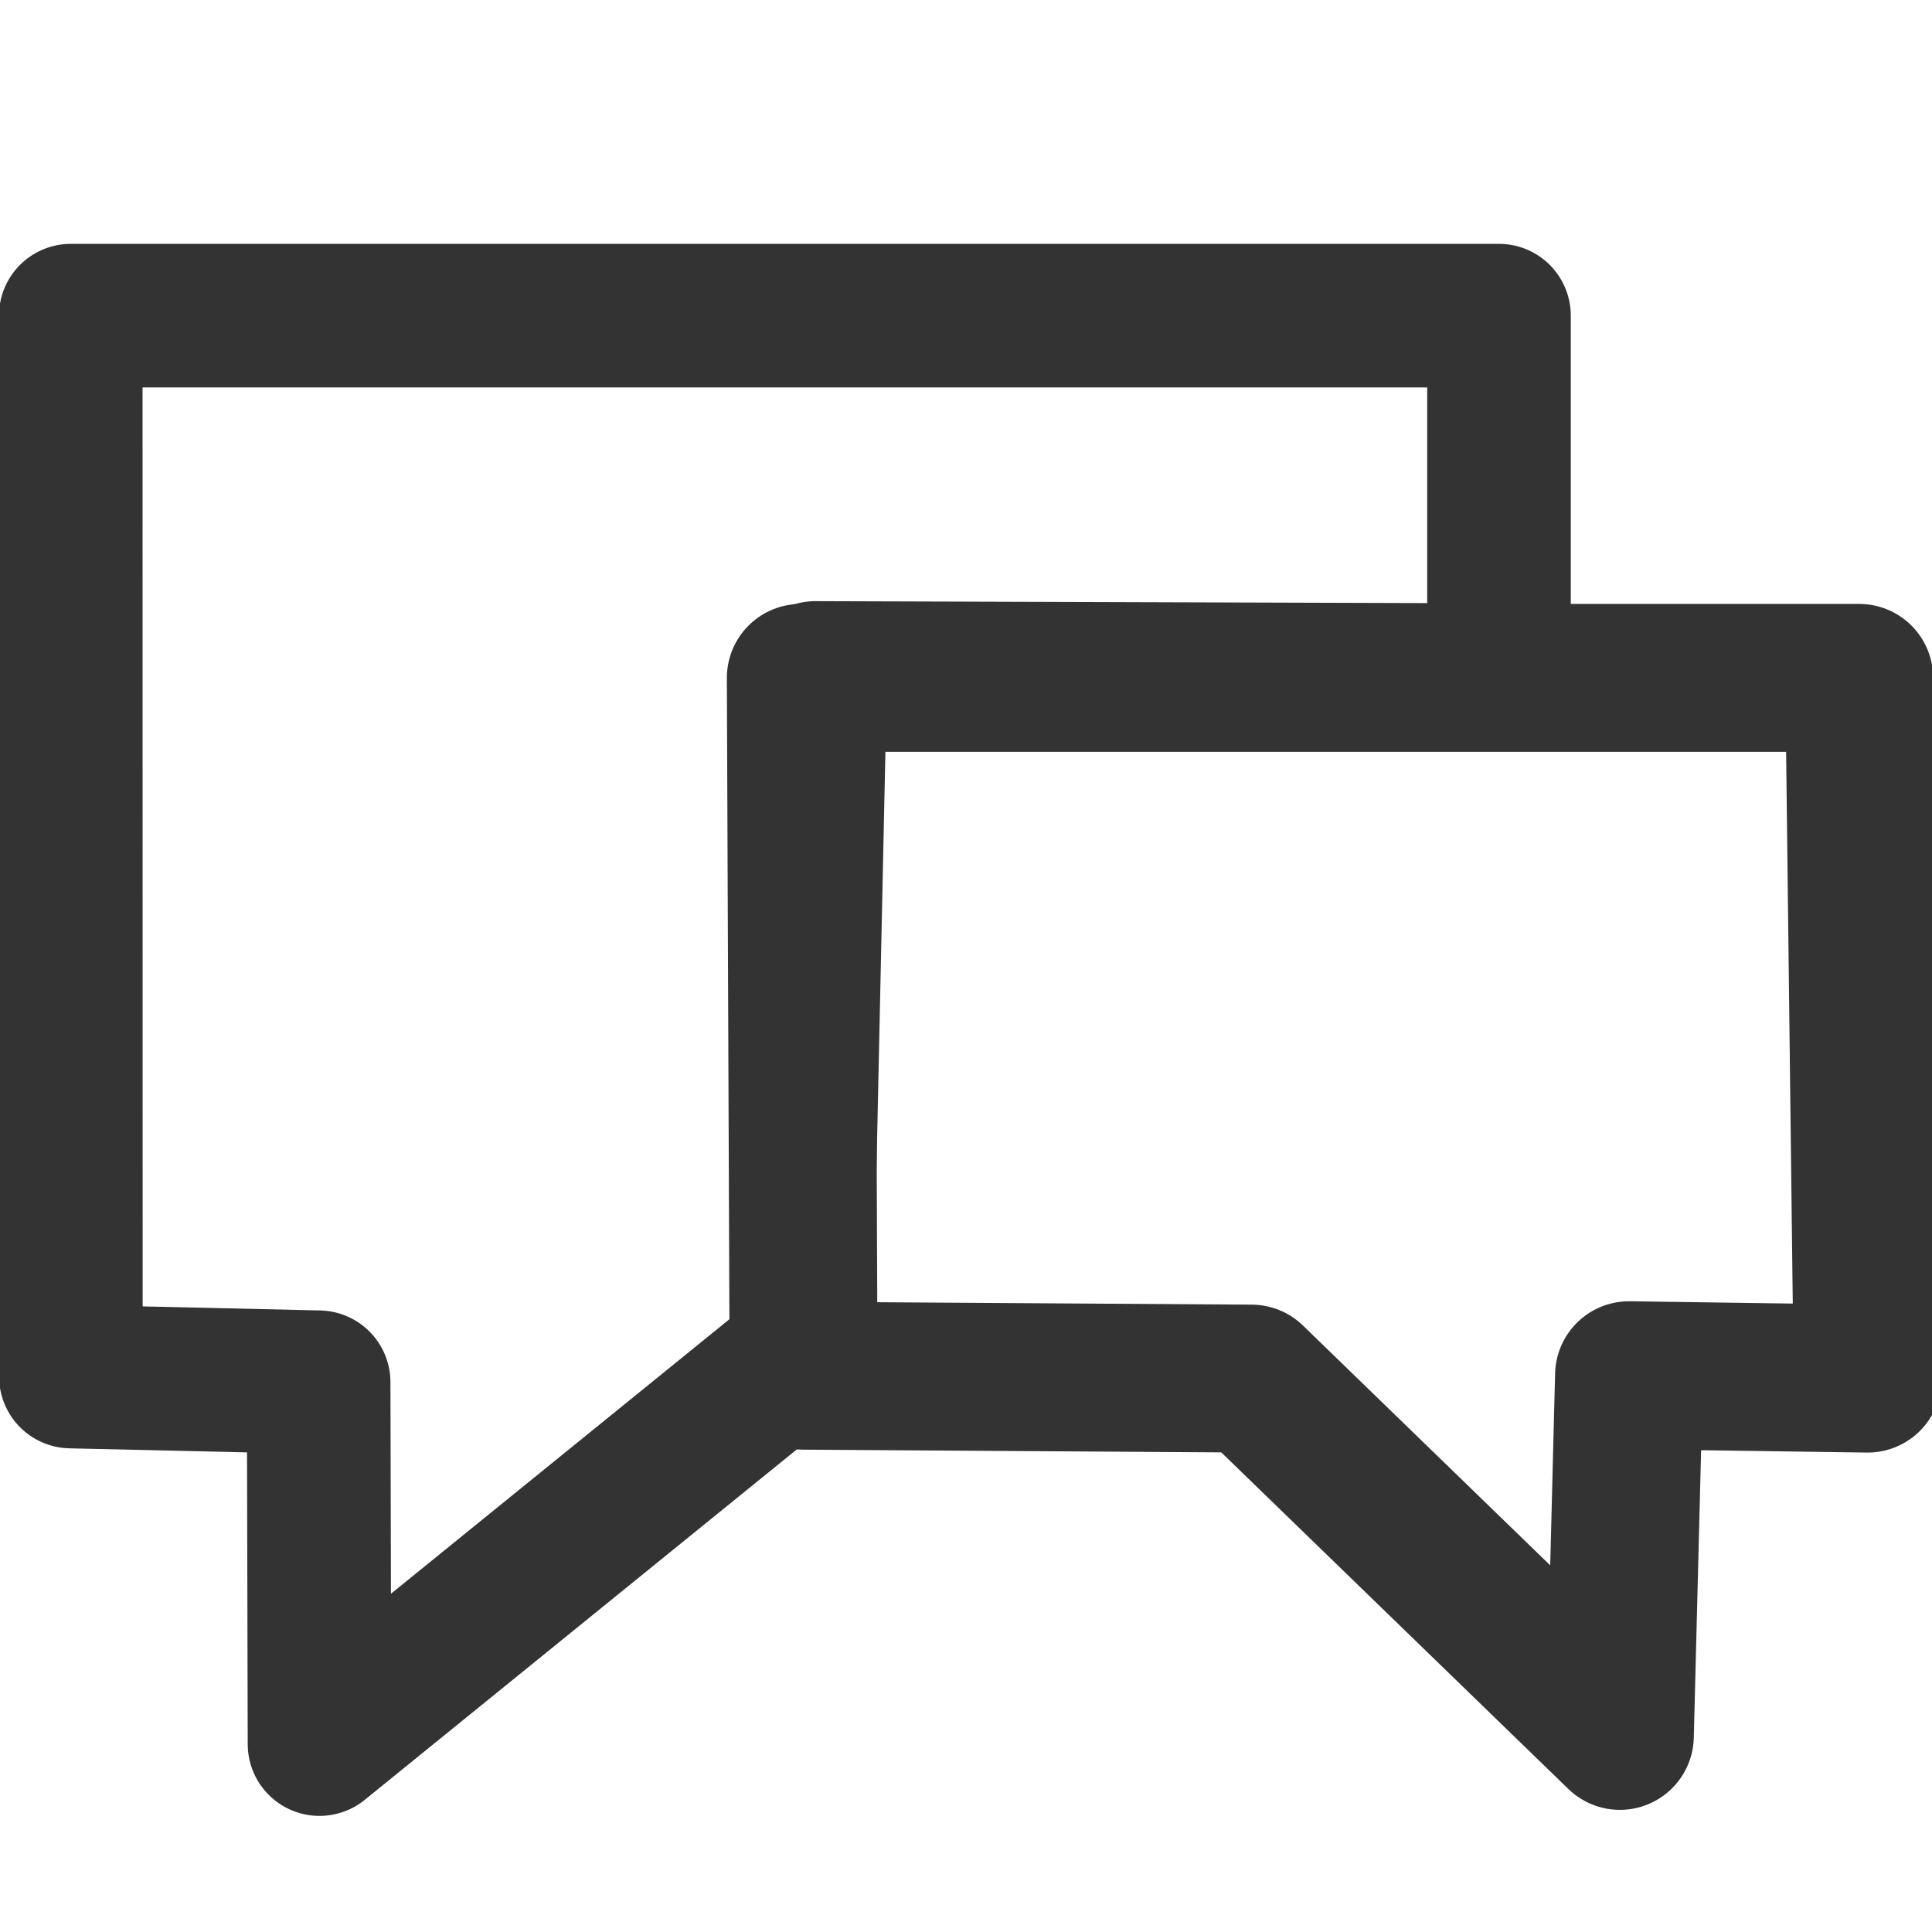
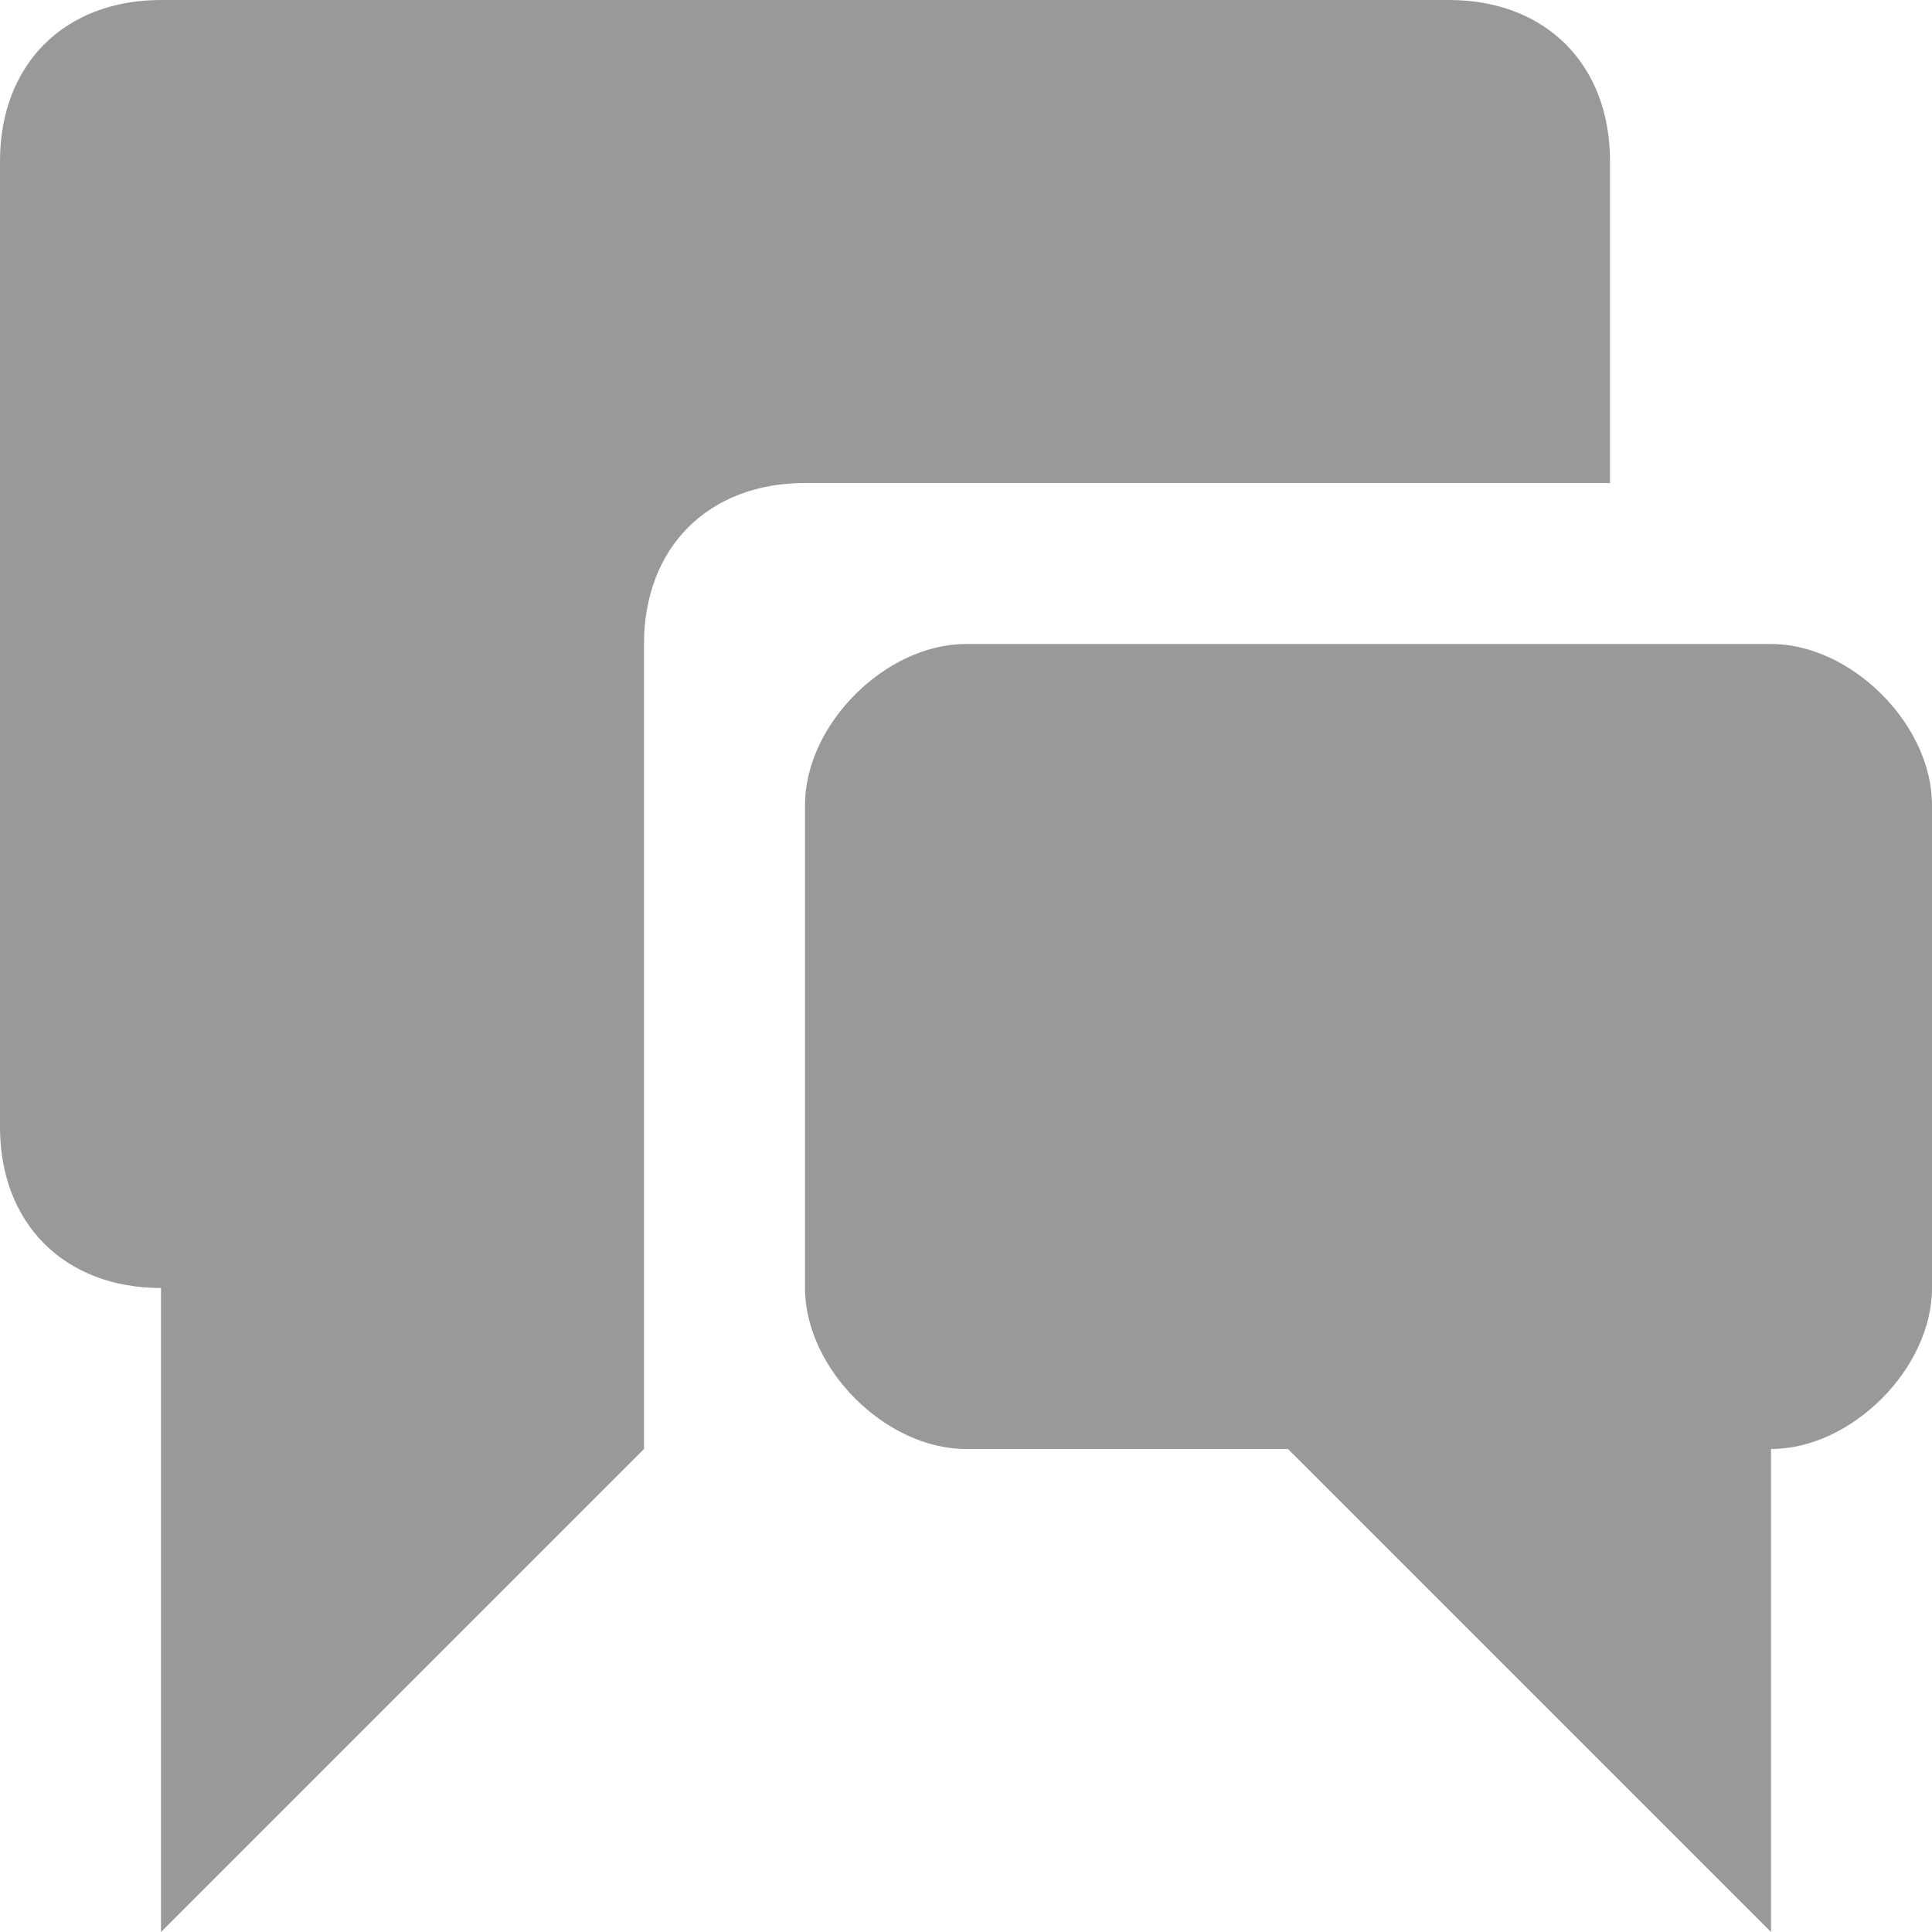
- <svg xmlns="http://www.w3.org/2000/svg" width="16px" height="16px" id="svg6975" version="1.1">
-   <defs id="defs6977">
-     </defs>
-   <g id="layer1">
-     <path style="fill:none;stroke:#333333;stroke-width:1.189;stroke-linecap:round;stroke-linejoin:round;stroke-miterlimit:4;stroke-opacity:1;stroke-dasharray:none;stroke-dashoffset:0" d="m 0.586,2.614 11.828,0 0,2.977 -5.662,-0.018 -0.121,5.639 -3.985,3.232 -0.007,-2.997 -2.052,-0.047 z" id="rect6411" />
-     <path style="fill:none;stroke:#333333;stroke-width:1.225;stroke-linecap:round;stroke-linejoin:round;stroke-miterlimit:4;stroke-opacity:1;stroke-dasharray:none;stroke-dashoffset:0" d="m 6.632,5.614 8.765,0 0.07,5.803 -1.976,-0.028 -0.076,2.987 -3.051,-2.959 -3.709,-0.024 z" id="rect6414" />
-   </g>
+ <svg xmlns="http://www.w3.org/2000/svg" version="1.1" x="0px" y="0px" width="12px" height="12px" viewBox="0 0 12 12" style="overflow:visible;enable-background:new 0 0 12 12;" xml:space="preserve" preserveAspectRatio="xMinYMid meet">
+   <defs>
+ </defs>
+   <path style="fill:#999999;" d="M1,12V8C0.4,8,0,7.6,0,7V1c0-0.6,0.4-1,1-1h8c0.6,0,1,0.4,1,1v2H5C4.4,3,4,3.4,4,4v5c0,0,0,0,0,0  L1,12z M11,4H6C5.5,4,5,4.5,5,5v3c0,0.5,0.5,1,1,1h2l3,3V9c0.5,0,1-0.5,1-1V5C12,4.5,11.5,4,11,4z" />
</svg>
